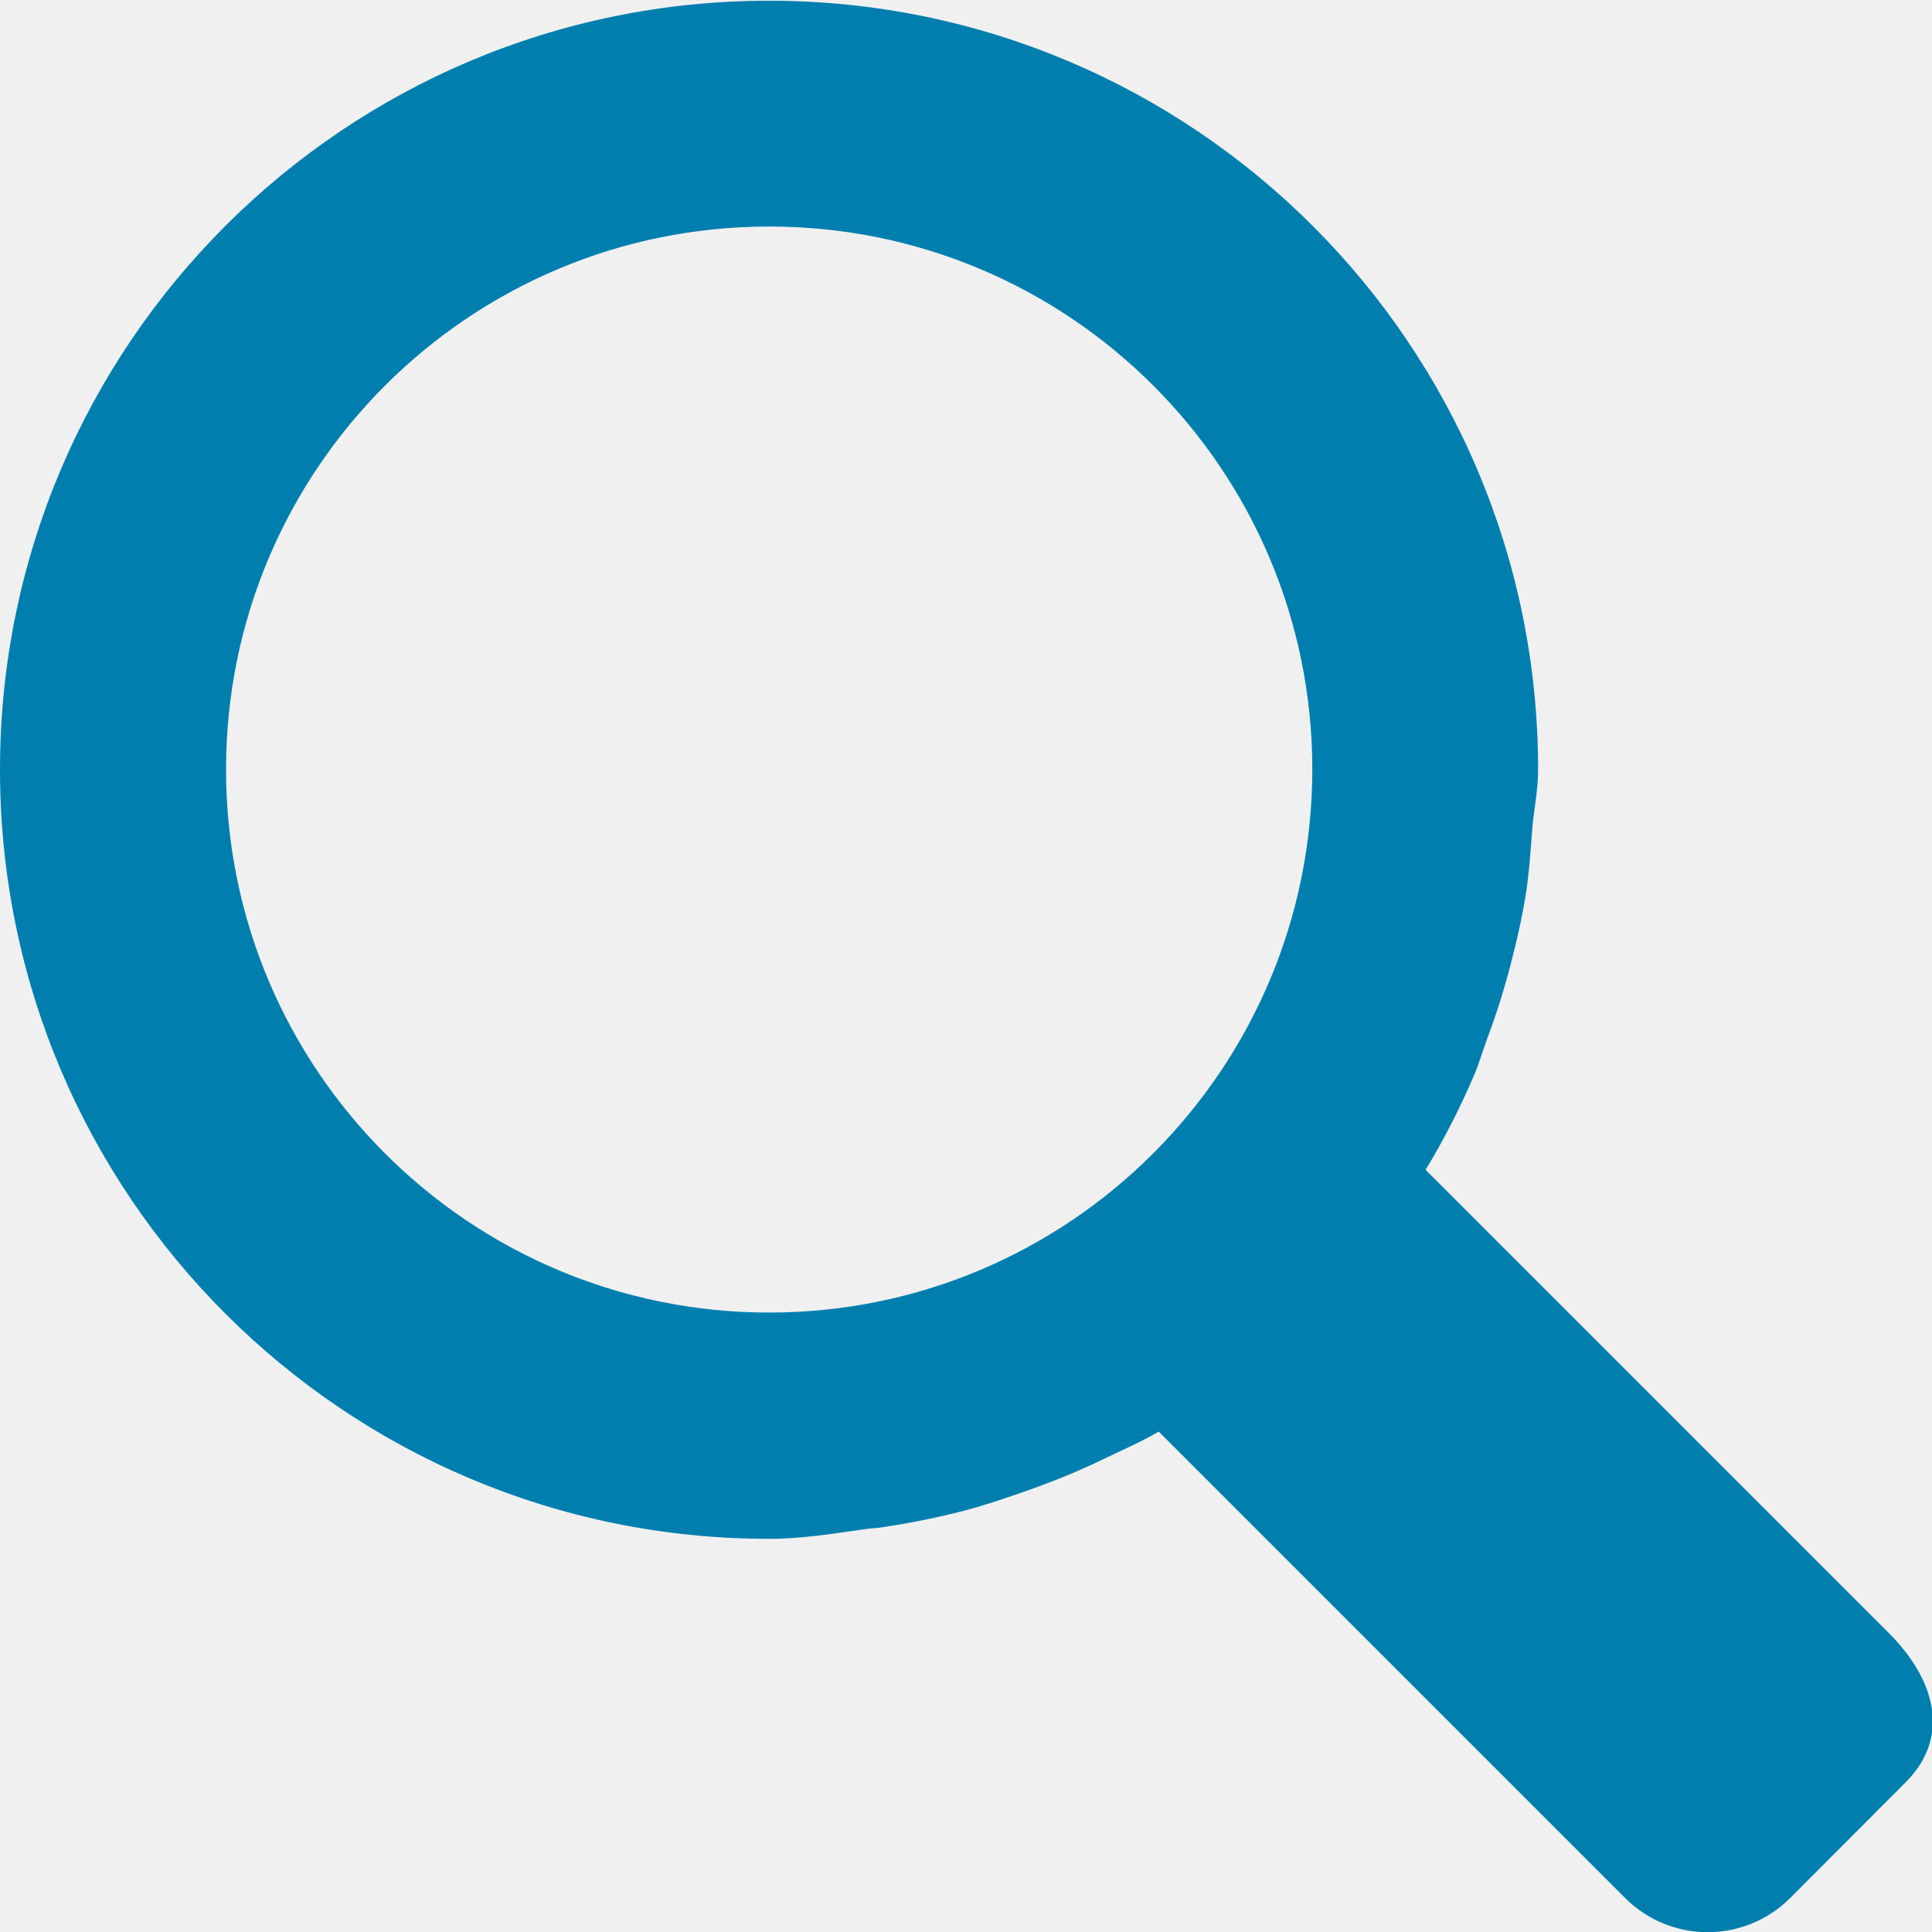
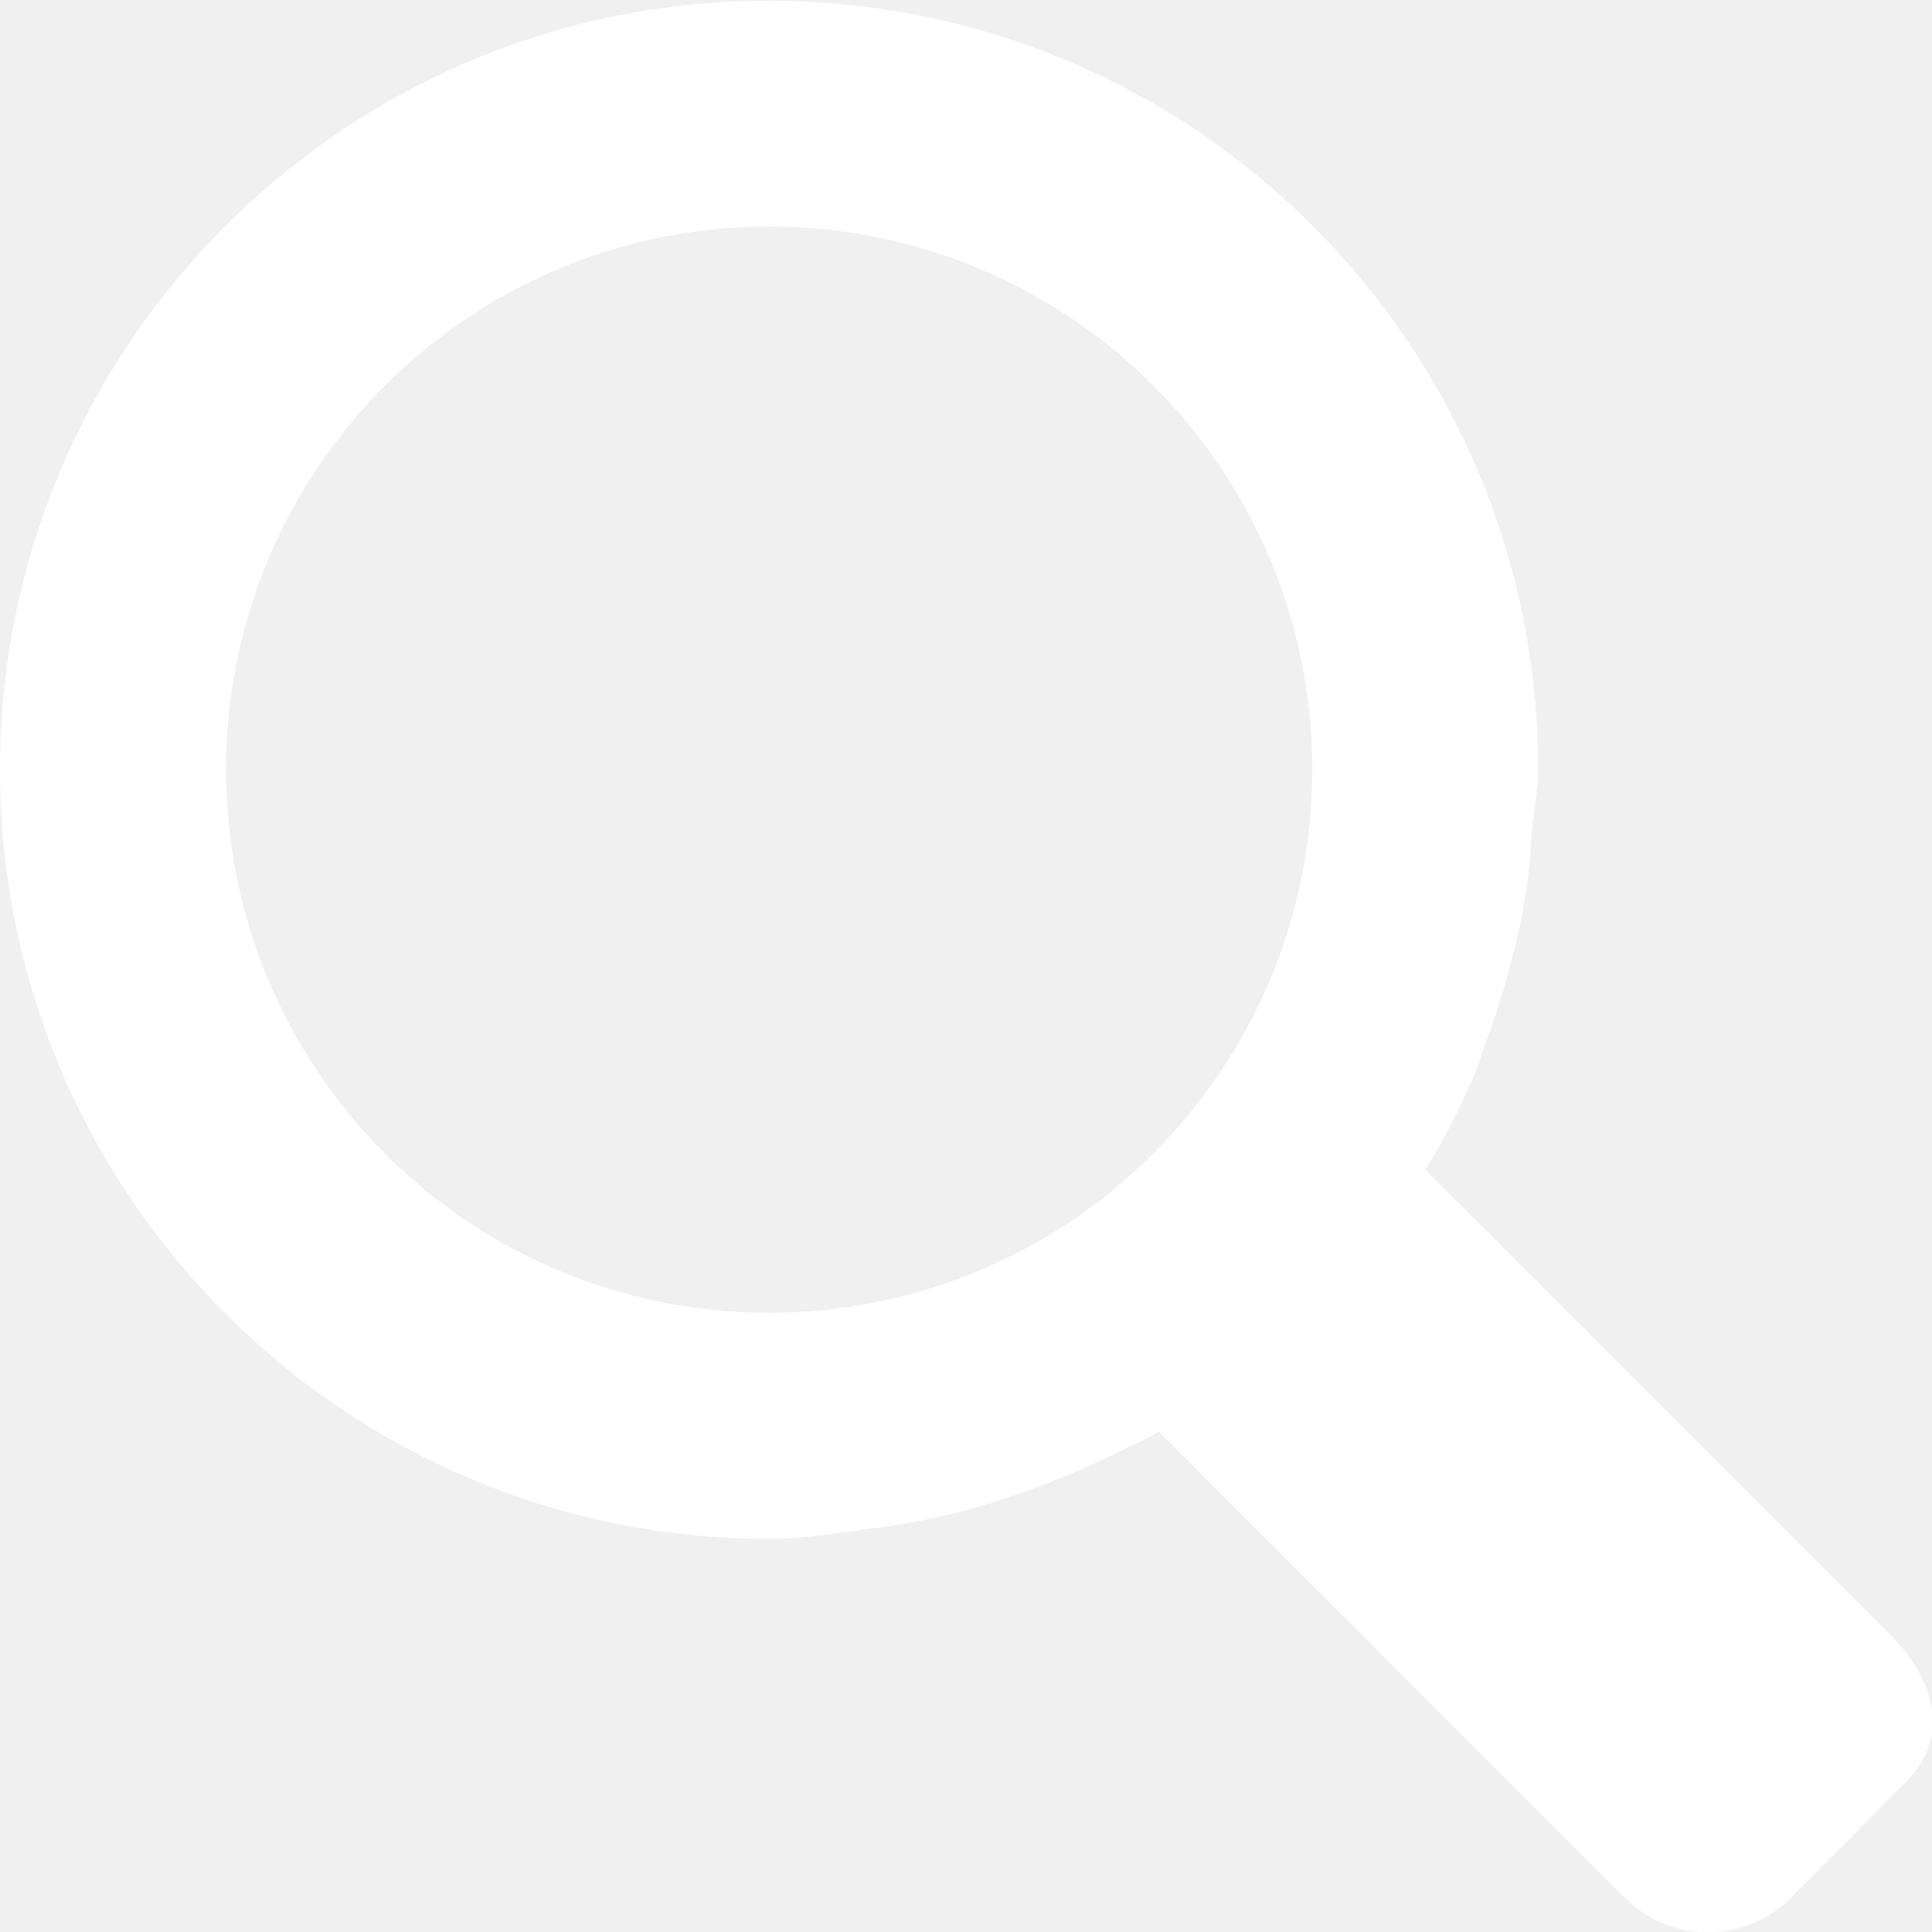
- <svg xmlns="http://www.w3.org/2000/svg" version="1.1" baseProfile="tiny" id="icons" x="0px" y="0px" width="8px" height="8px" viewBox="0 0 8 8" xml:space="preserve">
+ <svg xmlns="http://www.w3.org/2000/svg" version="1.1" id="icons" x="0px" y="0px" width="8px" height="8px" viewBox="0 0 8 8" enable-background="new 0 0 8 8" xml:space="preserve">
  <g id="icn_x5F_smiley_x5F_line_x5F_dark">
</g>
-   <path fill="#007FAF" d="M7.823,6.764l-1.92-1.92c0.075-0.123,0.14-0.251,0.198-0.385c0.022-0.05,0.037-0.103,0.056-0.155  c0.042-0.112,0.078-0.227,0.107-0.345c0.021-0.082,0.039-0.164,0.053-0.249c0.014-0.087,0.02-0.177,0.027-0.267  C6.35,3.357,6.369,3.275,6.369,3.187c0-1.758-1.426-3.184-3.185-3.184C1.426,0.003,0,1.429,0,3.187c0,1.759,1.426,3.185,3.184,3.185  c0.141,0,0.275-0.023,0.411-0.042c0.02-0.002,0.04-0.003,0.06-0.006c0.116-0.018,0.228-0.04,0.339-0.069  c0.072-0.019,0.142-0.042,0.211-0.066C4.332,6.146,4.454,6.098,4.573,6.04C4.648,6.004,4.726,5.97,4.798,5.928l1.931,1.931  c0.189,0.189,0.495,0.189,0.684,0L7.891,7.38C8.08,7.191,8.012,6.953,7.823,6.764z M3.185,5.435c-1.242,0-2.249-1.006-2.249-2.249  c0-1.242,1.007-2.248,2.249-2.248s2.249,1.006,2.249,2.248C5.433,4.429,4.426,5.435,3.185,5.435z" />
+   <path fill="#FFFFFF" d="M7.823,6.764l-1.921-1.92c0.076-0.123,0.141-0.251,0.199-0.385c0.021-0.05,0.037-0.103,0.056-0.155  c0.042-0.112,0.077-0.227,0.106-0.345C6.285,3.877,6.303,3.795,6.316,3.71c0.015-0.087,0.021-0.177,0.027-0.267  C6.35,3.357,6.369,3.275,6.369,3.187c0-1.758-1.426-3.184-3.185-3.184C1.426,0.003,0,1.429,0,3.187c0,1.758,1.426,3.185,3.184,3.185  c0.141,0,0.275-0.022,0.411-0.042c0.02-0.002,0.04-0.003,0.06-0.006c0.116-0.018,0.228-0.04,0.339-0.069  c0.072-0.019,0.142-0.042,0.211-0.065C4.332,6.146,4.454,6.098,4.573,6.04c0.075-0.036,0.153-0.069,0.225-0.112l1.931,1.932  c0.189,0.188,0.496,0.188,0.685,0L7.891,7.38C8.08,7.191,8.012,6.953,7.823,6.764z M3.185,5.436c-1.242,0-2.249-1.006-2.249-2.25  c0-1.242,1.007-2.248,2.249-2.248c1.242,0,2.249,1.006,2.249,2.248C5.434,4.429,4.426,5.436,3.185,5.436z" />
</svg>
